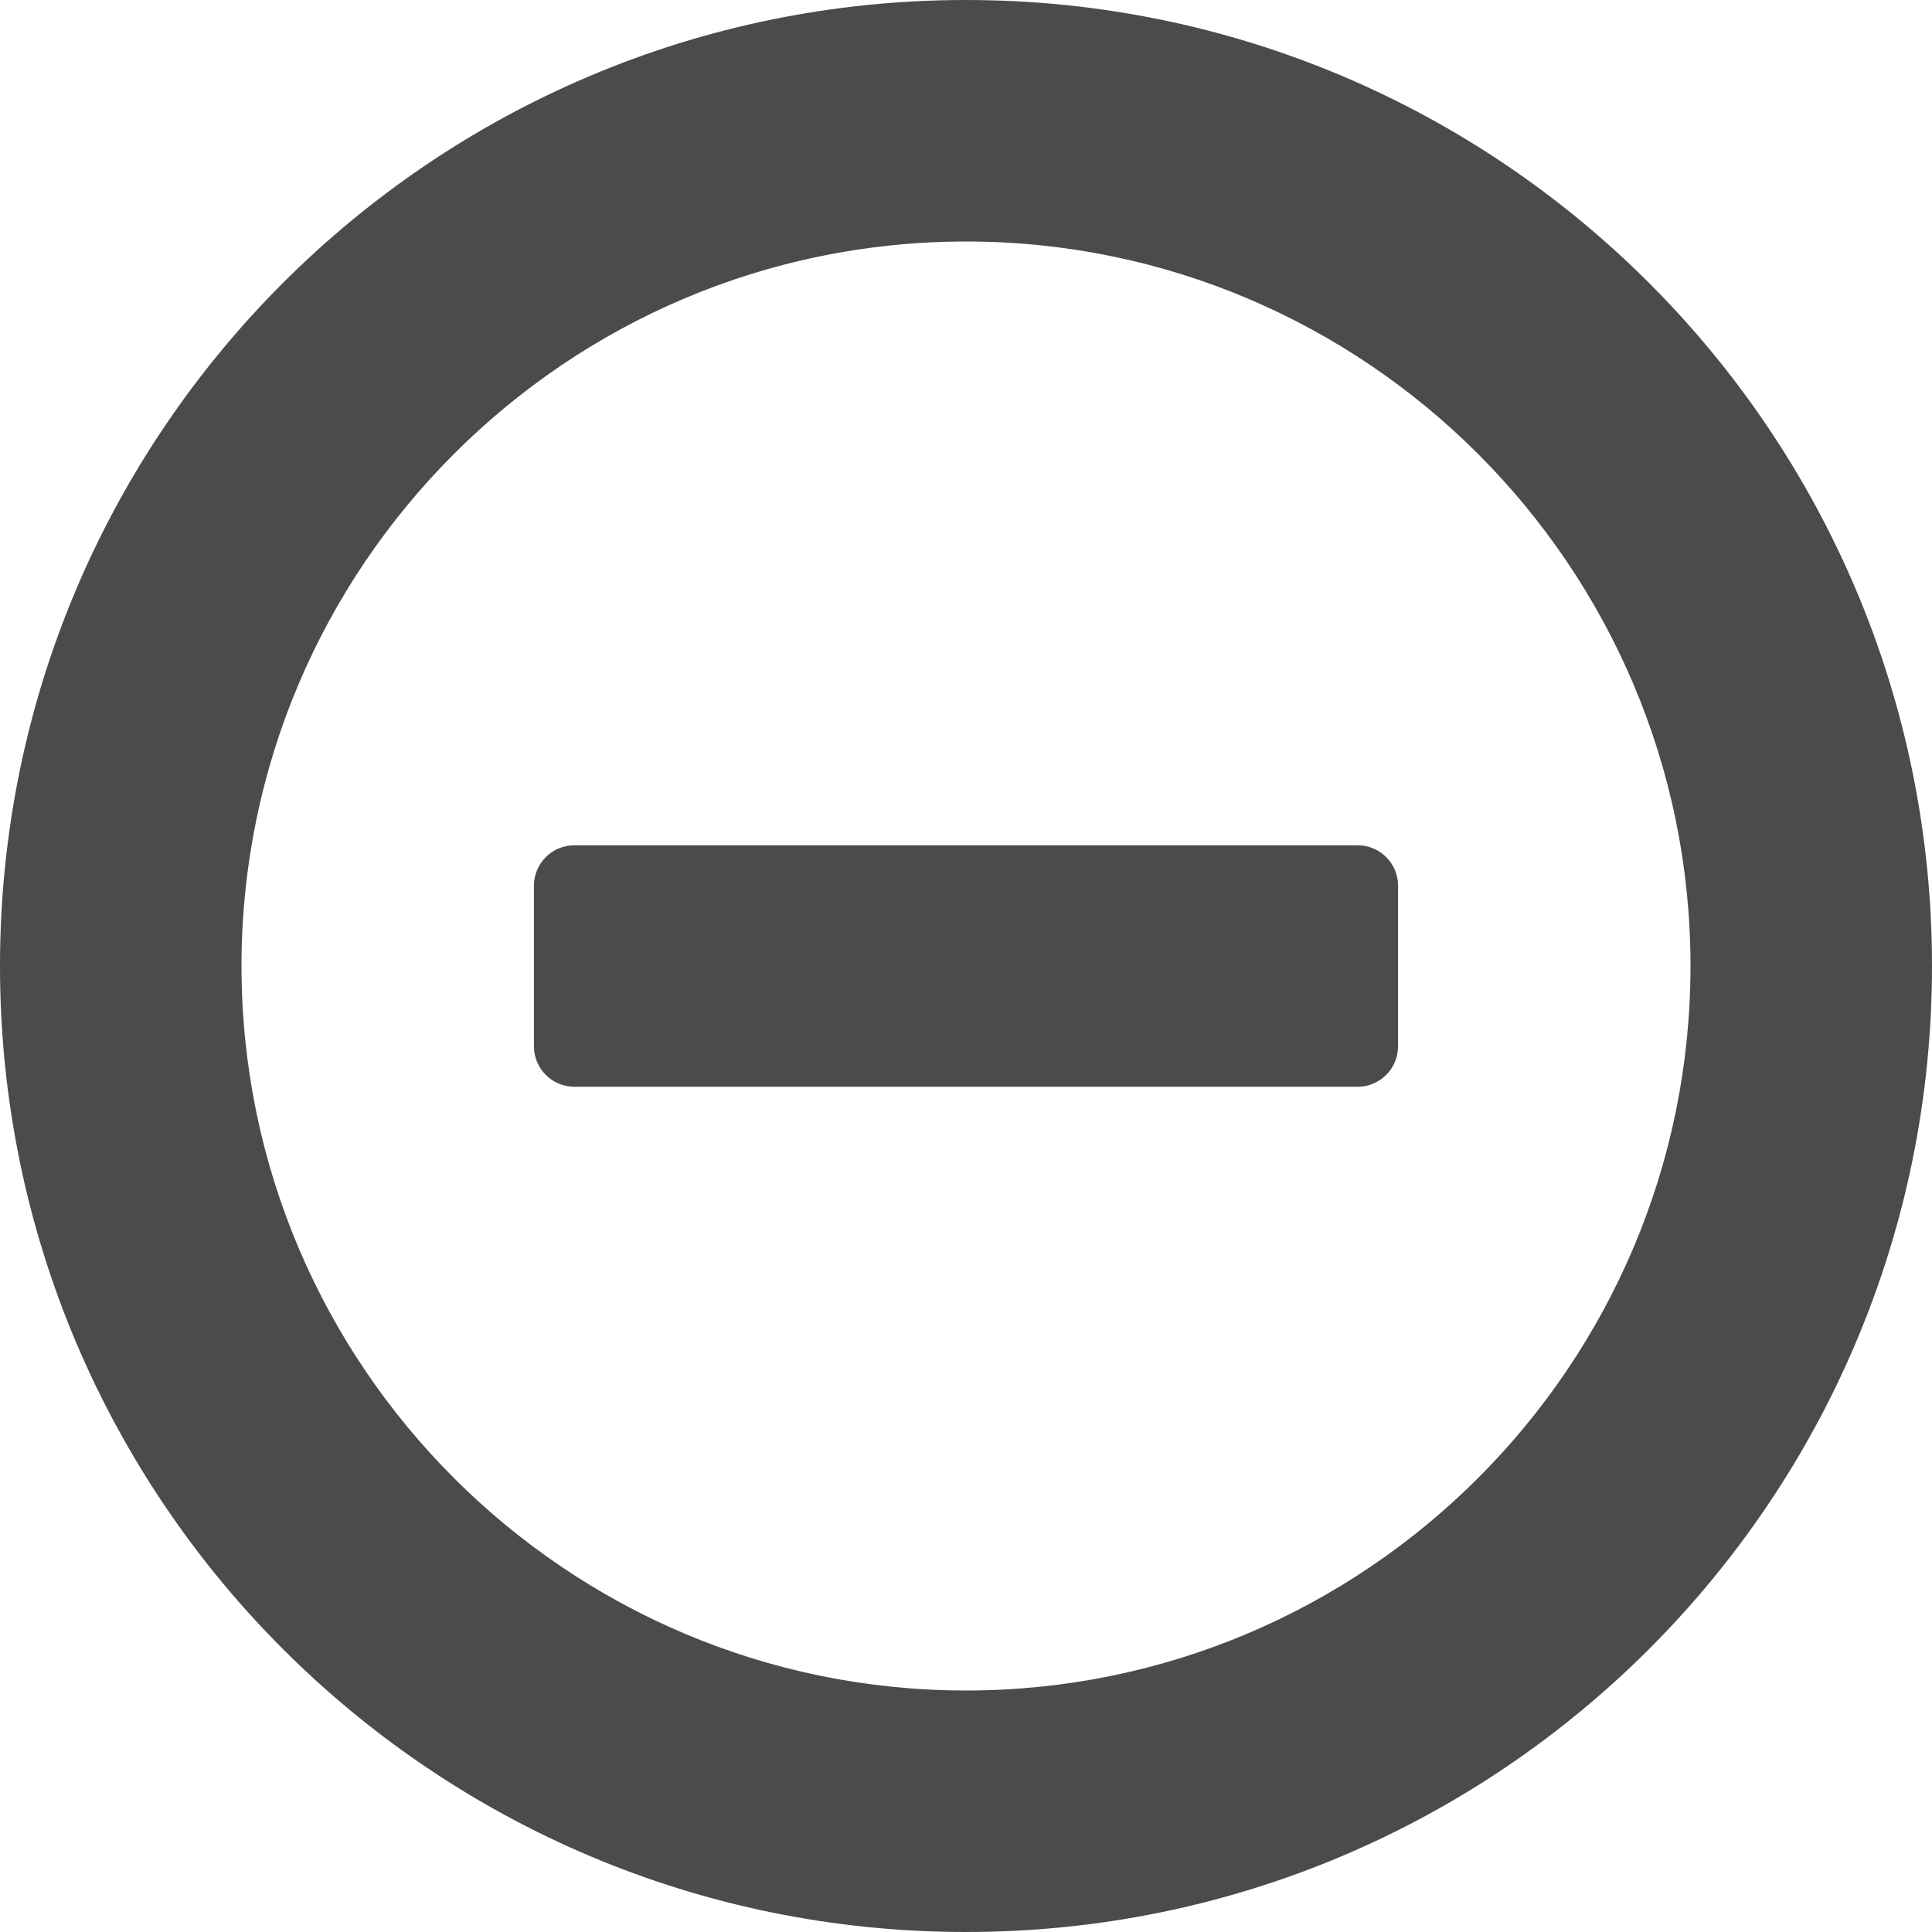
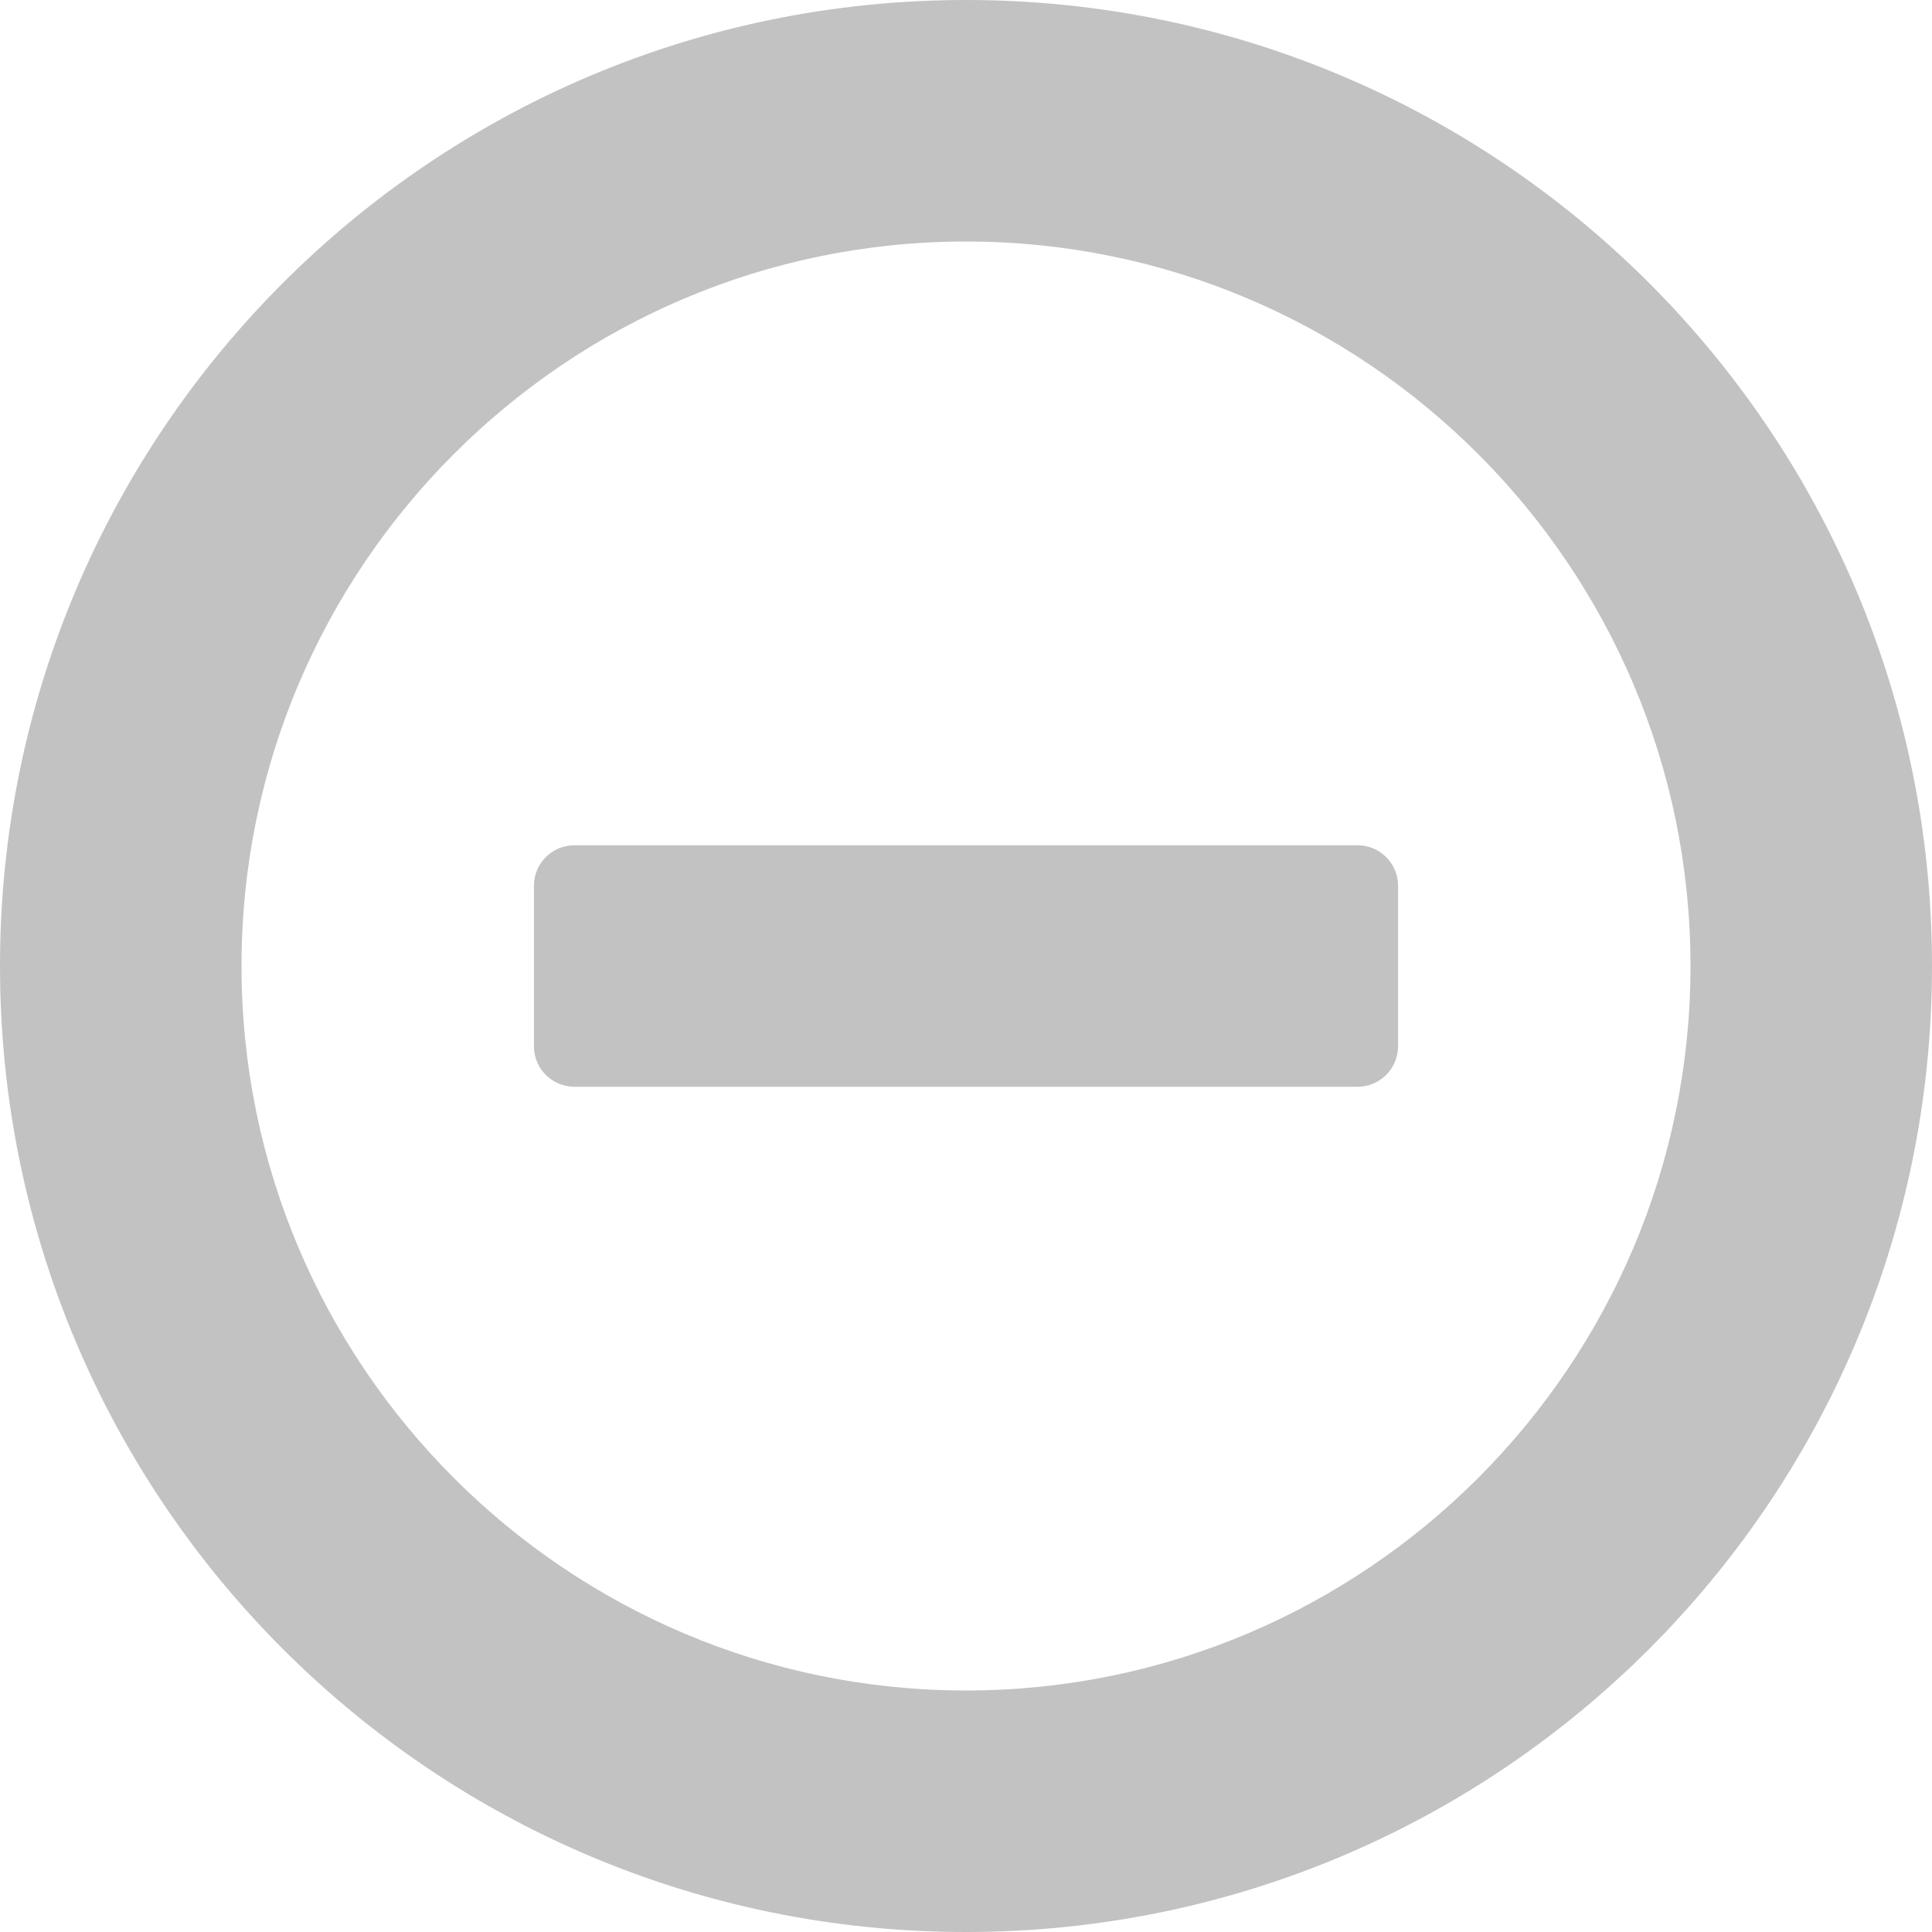
<svg xmlns="http://www.w3.org/2000/svg" version="1.1" id="_x32_" x="0px" y="0px" viewBox="0 0 512 512" style="width: 48px; height: 48px; opacity: 1;" xml:space="preserve">
  <style type="text/css">
	.st0{fill:#4B4B4B;}
</style>
  <g>
-     <path class="st0" d="M359.77,224.004H152.228c-5.928,0-10.732,4.804-10.732,10.73v42.535c0,5.926,4.805,10.734,10.732,10.734   H359.77c5.928,0,10.732-4.809,10.732-10.734v-42.535C370.502,228.808,365.697,224.004,359.77,224.004z" style="fill: rgb(75, 75, 75);" />
-     <path class="st0" d="M256,0C114.613,0,0,114.617,0,256c0,141.387,114.613,256,256,256c141.383,0,256-114.613,256-256   C512,114.617,397.383,0,256,0z M256,448c-105.871,0-192-86.129-192-192c0-105.867,86.129-192,192-192c105.867,0,192,86.133,192,192   C448,361.871,361.867,448,256,448z" style="fill: rgb(75, 75, 75);" />
+     <path class="st0" d="M359.77,224.004H152.228c-5.928,0-10.732,4.804-10.732,10.73v42.535c0,5.926,4.805,10.734,10.732,10.734   H359.77c5.928,0,10.732-4.809,10.732-10.734v-42.535C370.502,228.808,365.697,224.004,359.77,224.004z" style="fill: #C2C2C2;" />
+     <path class="st0" d="M256,0C114.613,0,0,114.617,0,256c0,141.387,114.613,256,256,256c141.383,0,256-114.613,256-256   C512,114.617,397.383,0,256,0z M256,448c-105.871,0-192-86.129-192-192c0-105.867,86.129-192,192-192c105.867,0,192,86.133,192,192   C448,361.871,361.867,448,256,448z" style="fill: #C2C2C2;" />
  </g>
</svg>
